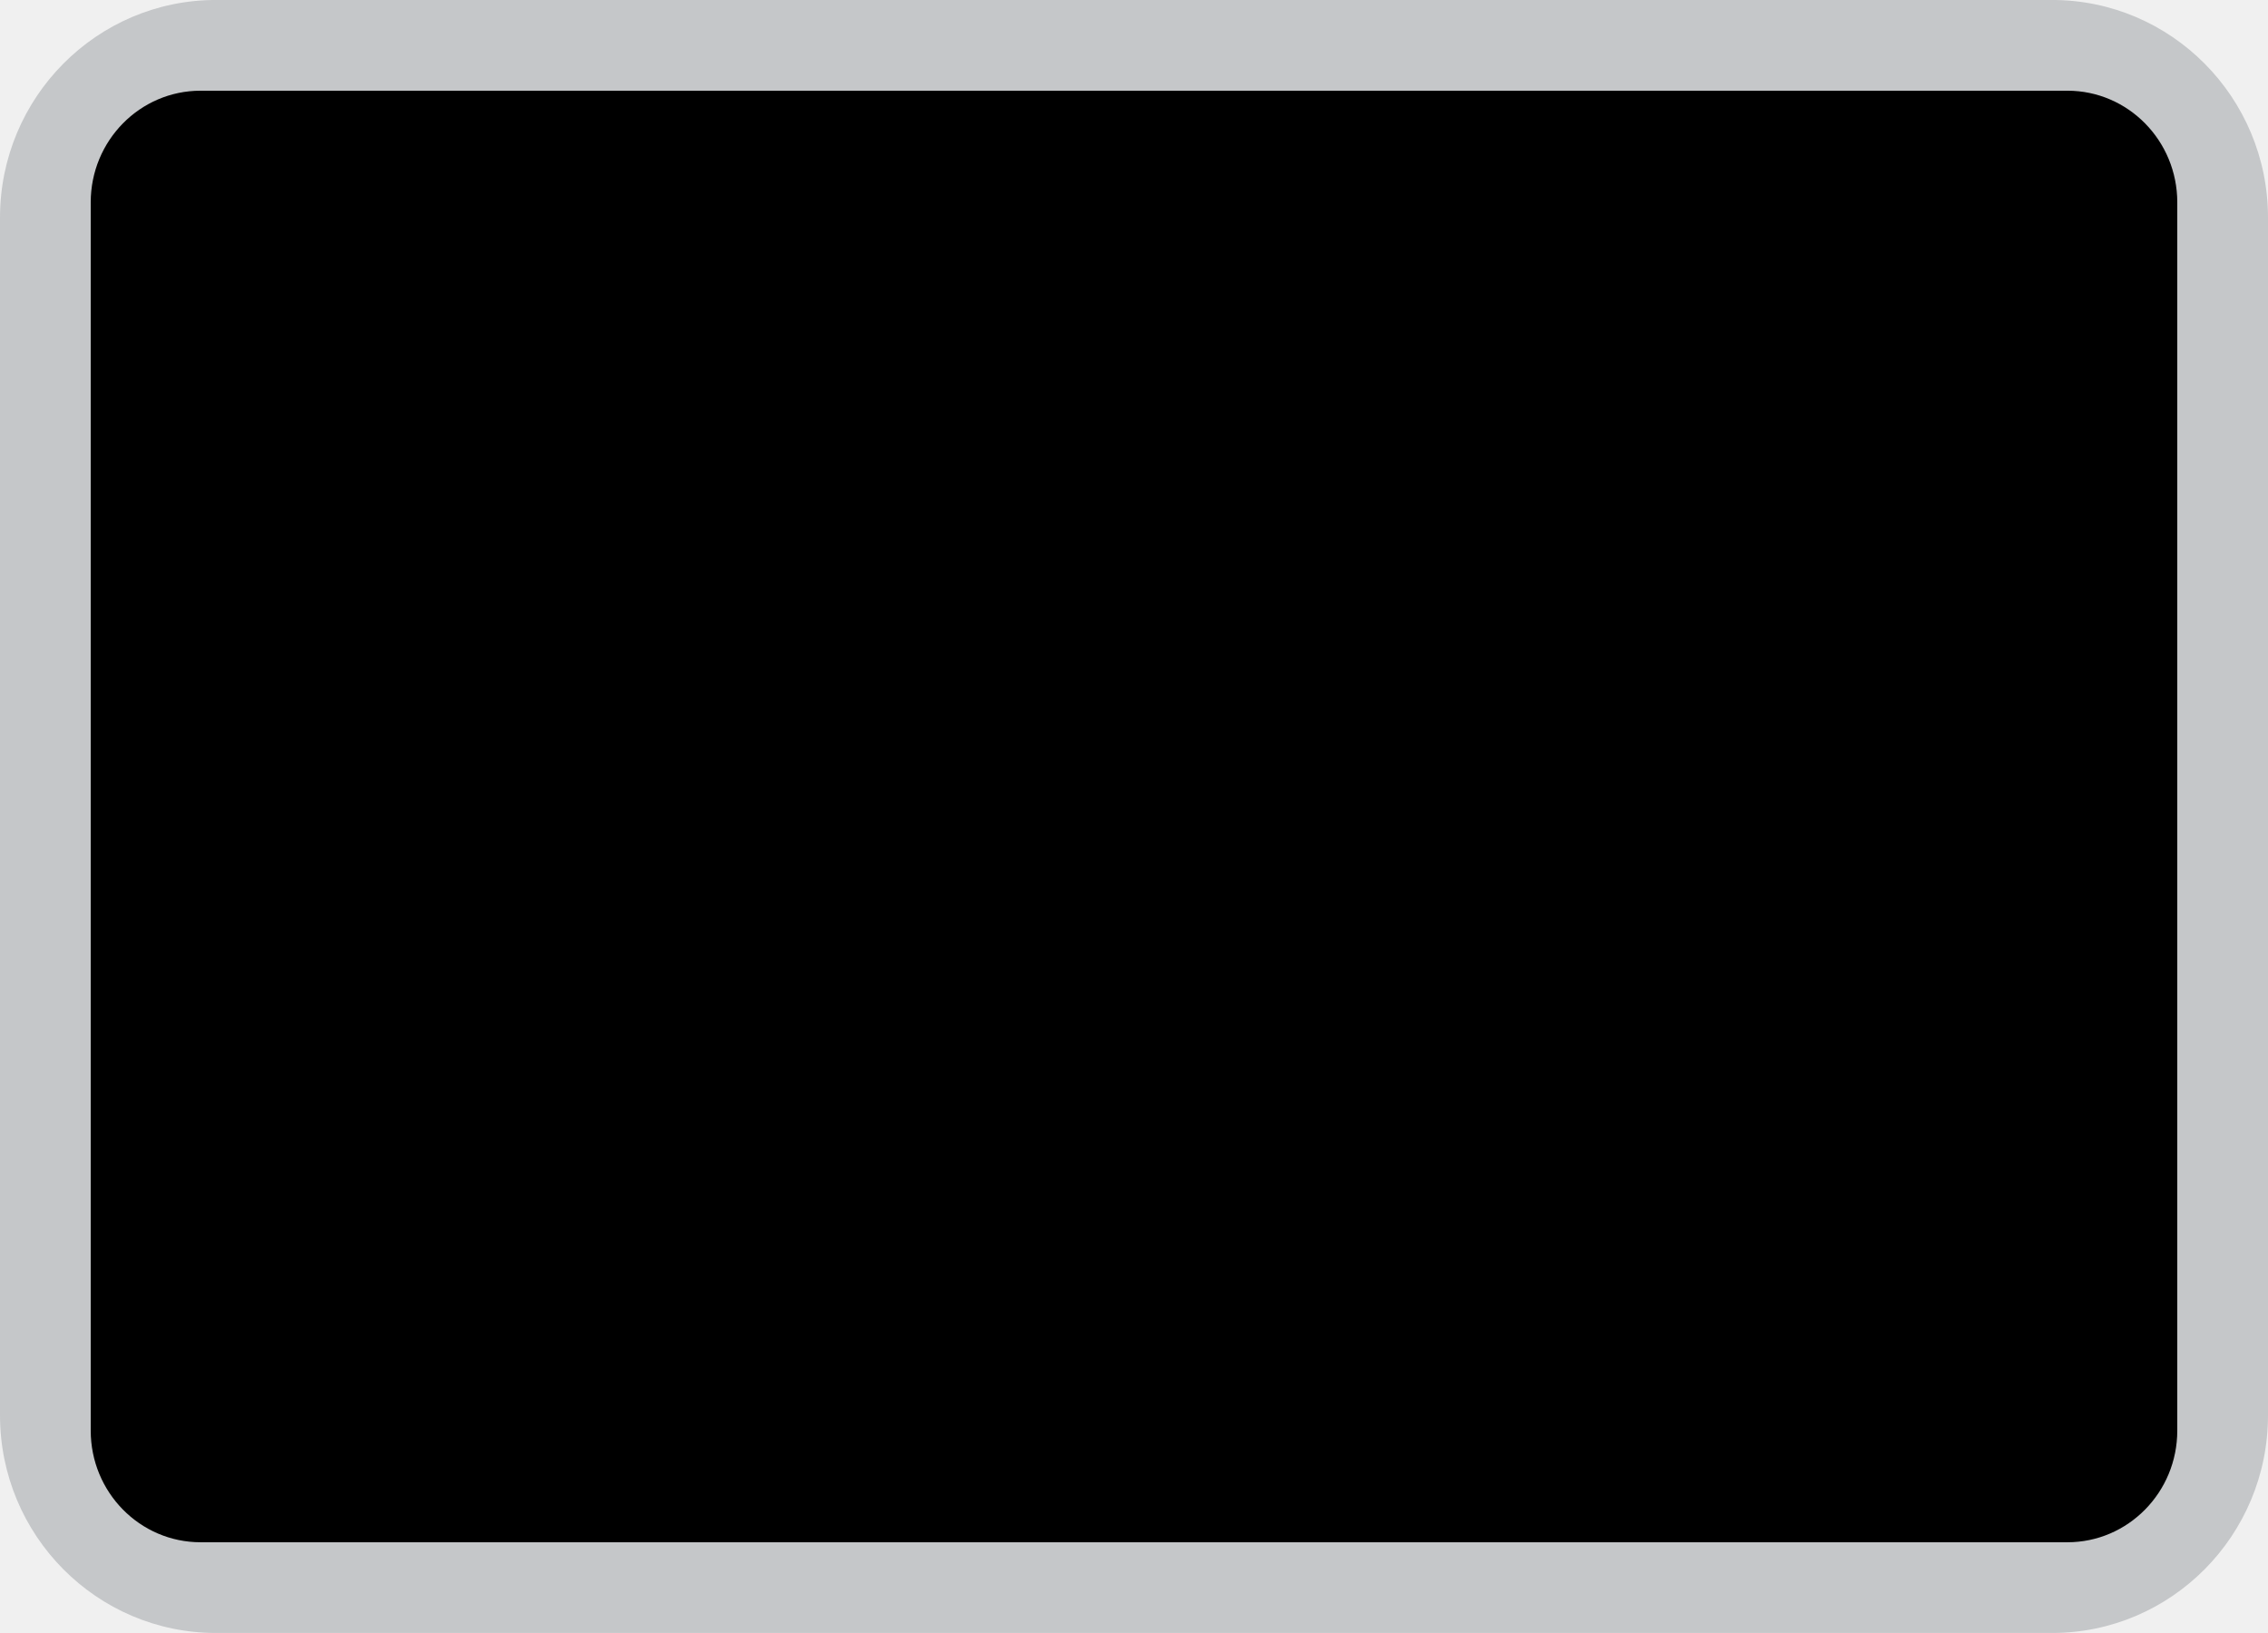
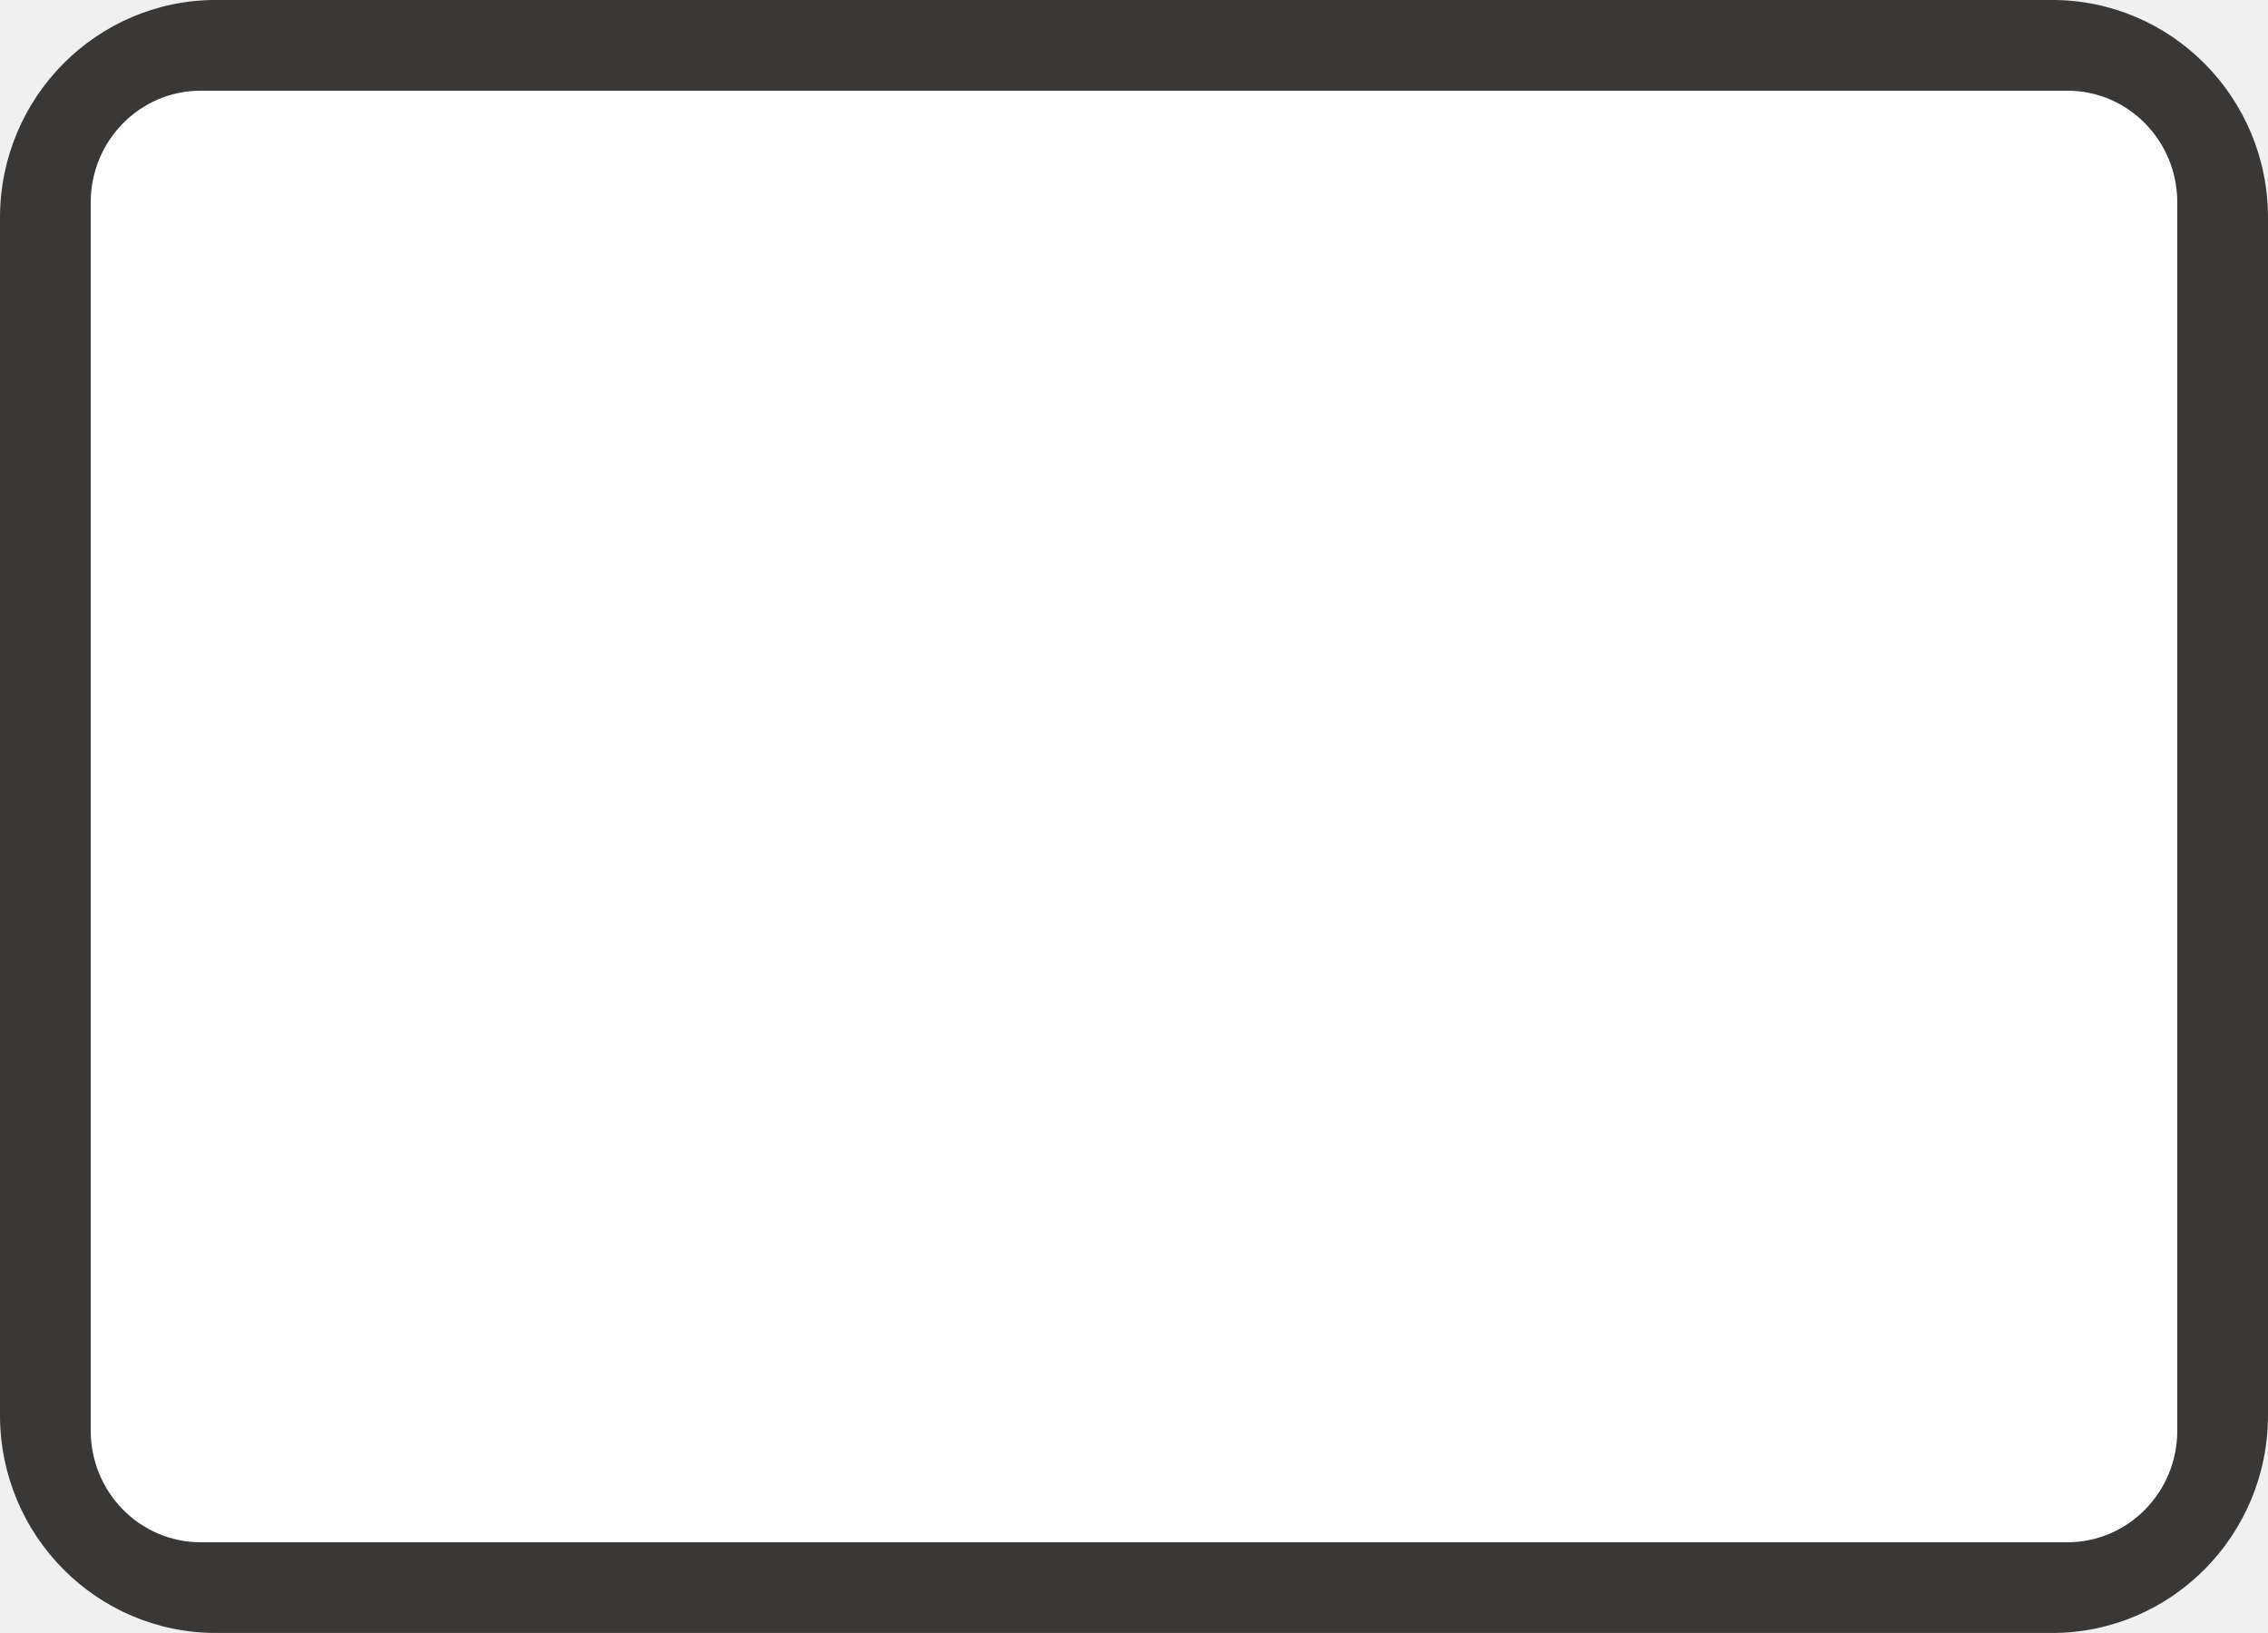
<svg xmlns="http://www.w3.org/2000/svg" viewBox="0 0 25 18" version="1.1" id="svg5037" height="18" width="25">
  <defs id="defs5039" />
  <g transform="translate(-54.99999,-921.3622)" id="layer1">
    <g id="generic-md-2" transform="translate(-180,480)">
-       <rect transform="translate(0,-1.5169706e-4)" rx="2.381" ry="2.4" style="color:#c5c7c9;display:inline;overflow:visible;visibility:visible;fill:#c5c7c9;fill-opacity:1;fill-rule:evenodd;stroke:none;stroke-width:1.195;marker:none;enable-background:accumulate" id="rect3449" width="25" height="18" x="235" y="441.362" />
-       <rect rx="1.211" ry="1.231" y="442.362" x="236" height="16" width="23" id="rect3451" style="color:#c5c7c9;display:inline;overflow:visible;visibility:visible;fill:#000000;fill-opacity:1;fill-rule:evenodd;stroke:none;stroke-width:1.221;marker:none;enable-background:accumulate" />
+       <rect transform="translate(0,-1.5169706e-4)" rx="2.381" ry="2.4" style="color:#c5c7c9;display:inline;overflow:visible;visibility:visible;fill:#3a3836;fill-opacity:1;fill-rule:evenodd;stroke:none;stroke-width:1.195;marker:none;enable-background:accumulate" id="rect3449" width="25" height="18" x="235" y="441.362" />
+       <rect rx="1.211" ry="1.231" y="442.362" x="236" height="16" width="23" id="rect3451" style="color:#c5c7c9;display:inline;overflow:visible;visibility:visible;fill:#ffffff;fill-opacity:1;fill-rule:evenodd;stroke:none;stroke-width:1.221;marker:none;enable-background:accumulate" />
    </g>
  </g>
</svg>
